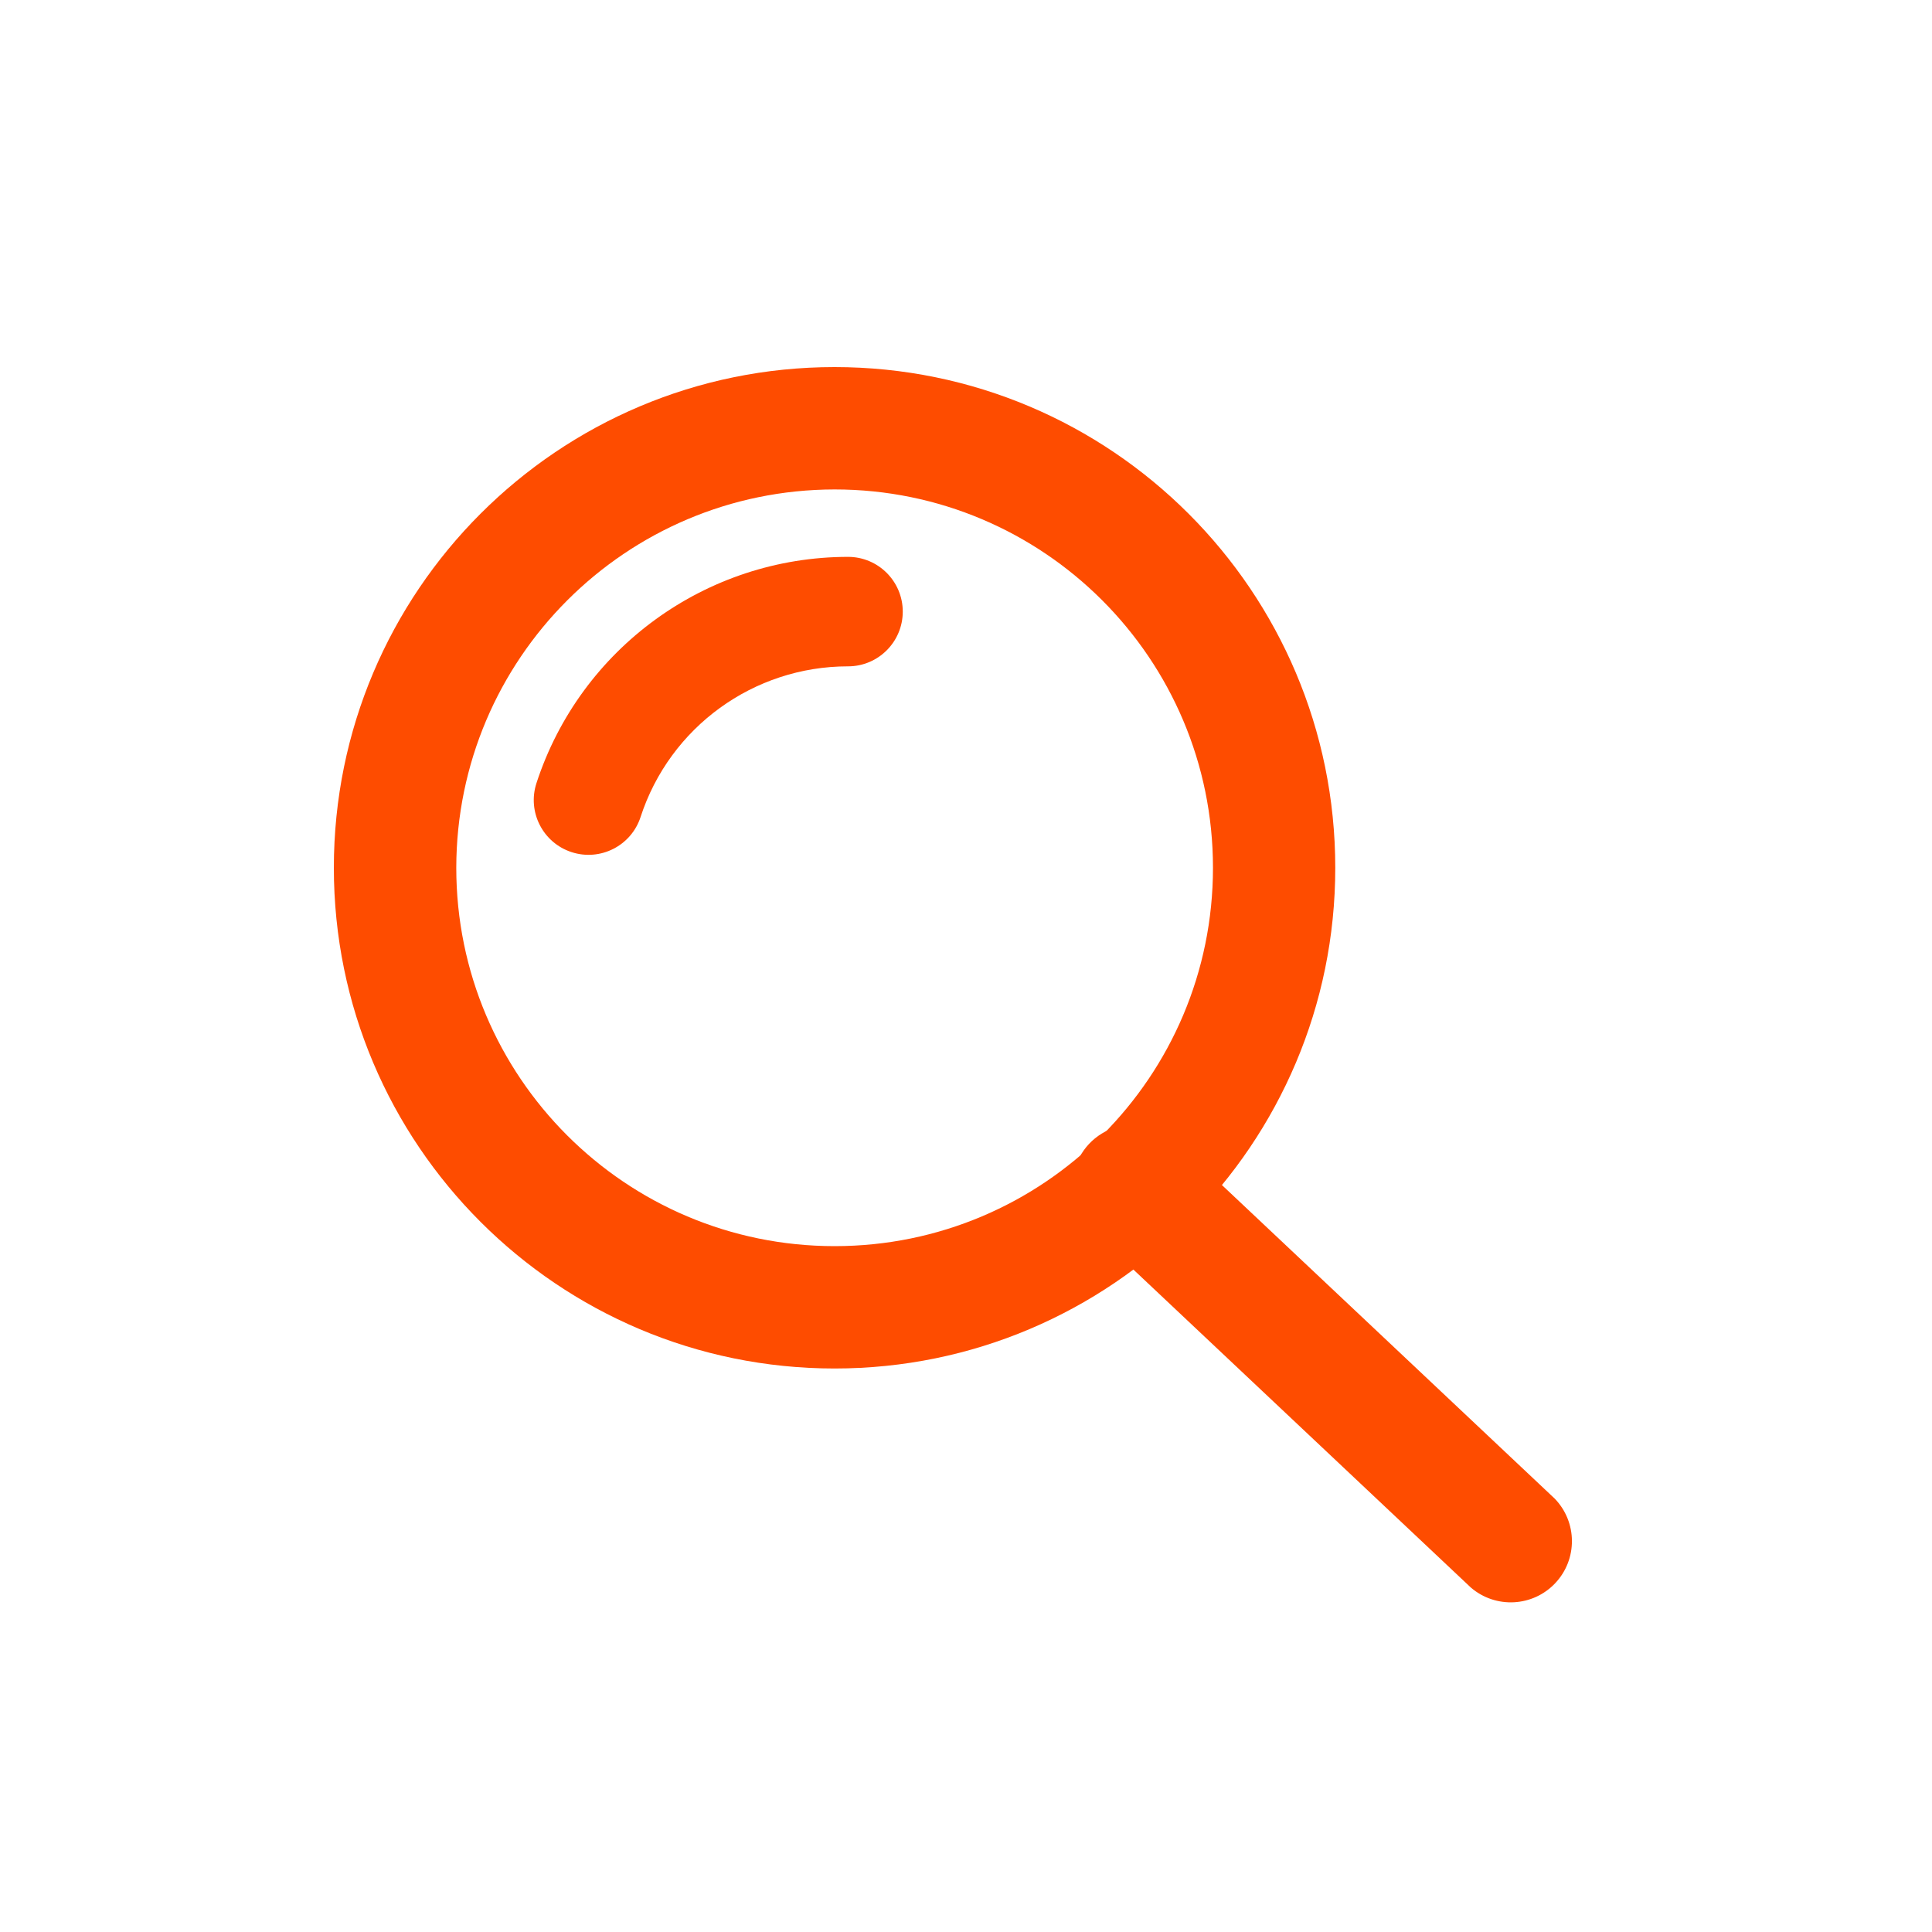
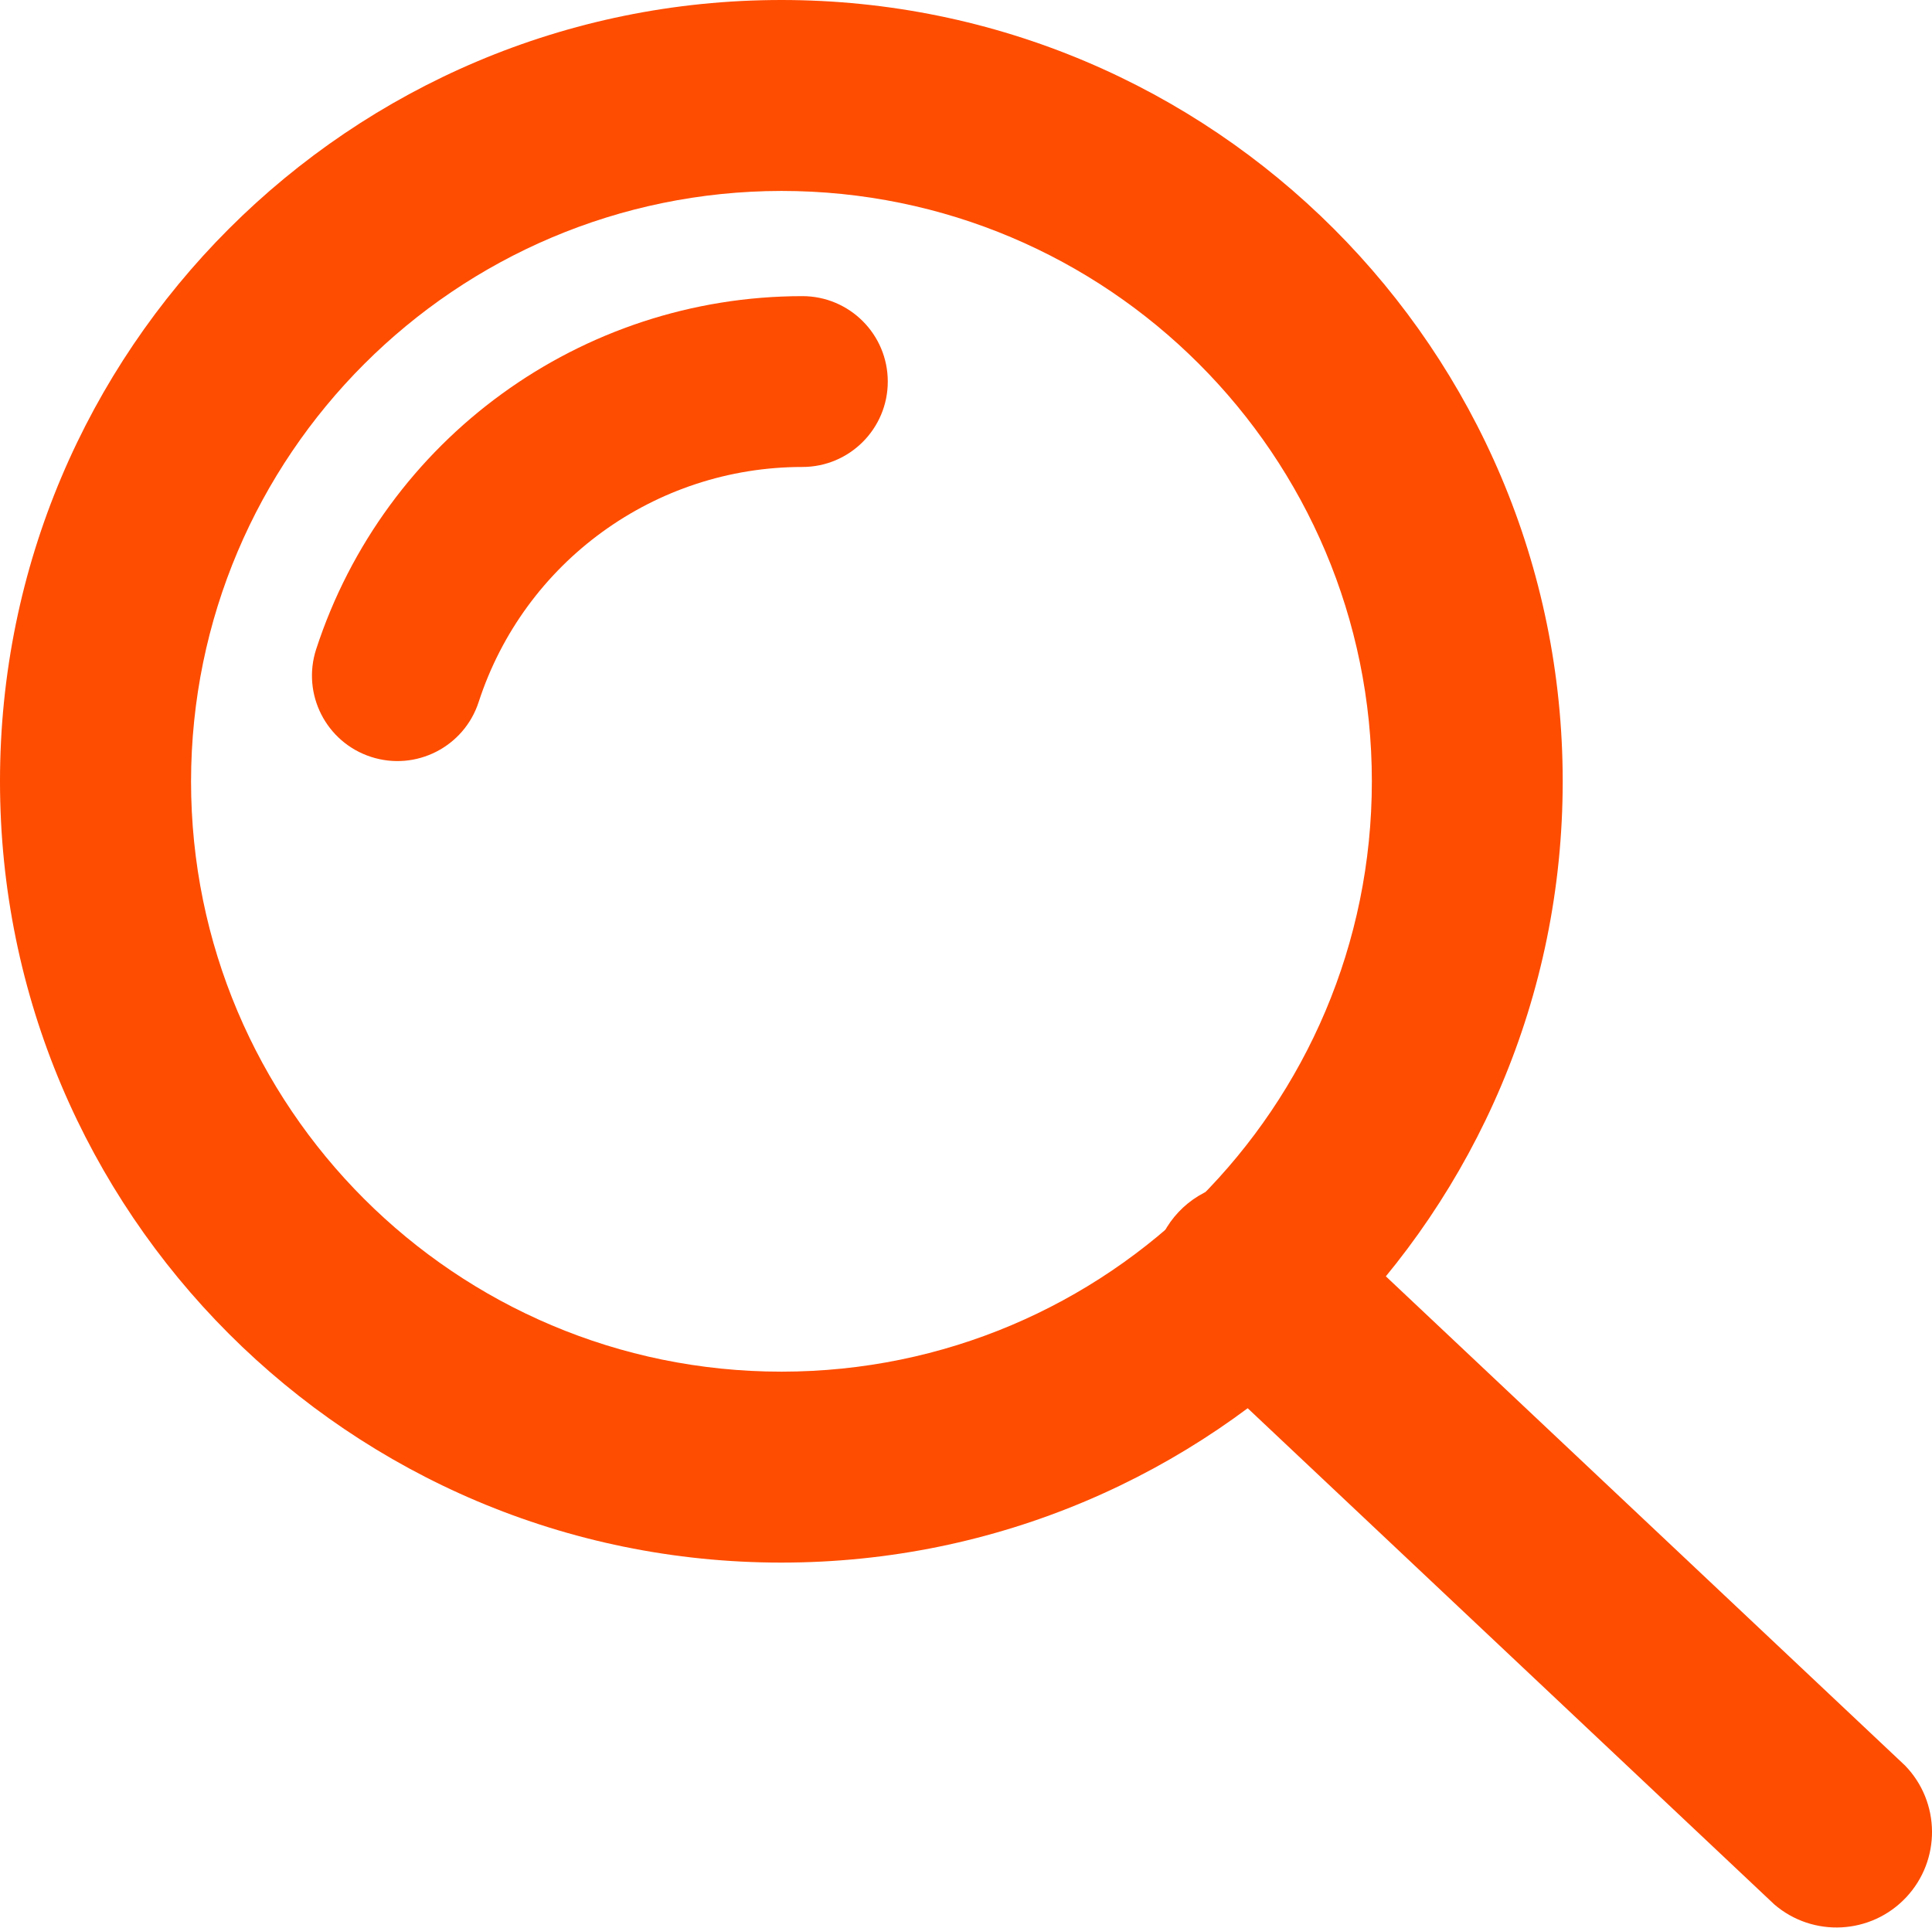
- <svg xmlns="http://www.w3.org/2000/svg" id="Layer_1" fill="#fe4c00" data-name="Layer 1" viewBox="0 0 300 300">
-   <path class="cls-1" d="M129.59,76a58.75,58.75,0,1,1-58.74,58.75A58.82,58.82,0,0,1,129.59,76m0-19a77.75,77.75,0,1,0,77.75,77.75A77.75,77.75,0,0,0,129.59,57Z" />
-   <path class="cls-1" d="M99.47,126.86a33.87,33.87,0,0,1,32.21-23.39,8.5,8.5,0,0,0,0-17A50.91,50.91,0,0,0,83.3,121.61a8.5,8.5,0,1,0,16.17,5.25Z" />
-   <path class="cls-1" d="M169.84,191.34l58.56,55.18a9.5,9.5,0,0,0,13-13.83l-58.56-55.18a9.5,9.5,0,1,0-13,13.83" />
+ <svg xmlns="http://www.w3.org/2000/svg" id="Layer_1" fill="#fe4c00" data-name="Layer 1" viewBox="0 0 192.248 191.812" version="1.1">
+   <path class="cls-1" d="M 77.75,19 A 58.75,58.75 0 1 1 19.01,77.75 58.82,58.82 0 0 1 77.75,19 m 0,-19 A 77.75,77.75 0 1 0 155.5,77.75 77.75,77.75 0 0 0 77.75,0 Z" id="path4" />
+   <path class="cls-1" d="m 47.63,69.86 a 33.87,33.87 0 0 1 32.21,-23.39 8.5,8.5 0 0 0 0,-17 50.91,50.91 0 0 0 -48.38,35.14 8.5,8.5 0 1 0 16.17,5.25 z" id="path6" />
+   <path class="cls-1" d="m 118,134.34 58.56,55.18 a 9.5,9.5 0 0 0 13,-13.83 L 131,120.51 a 9.5,9.5 0 1 0 -13,13.83" id="path8" />
</svg>
